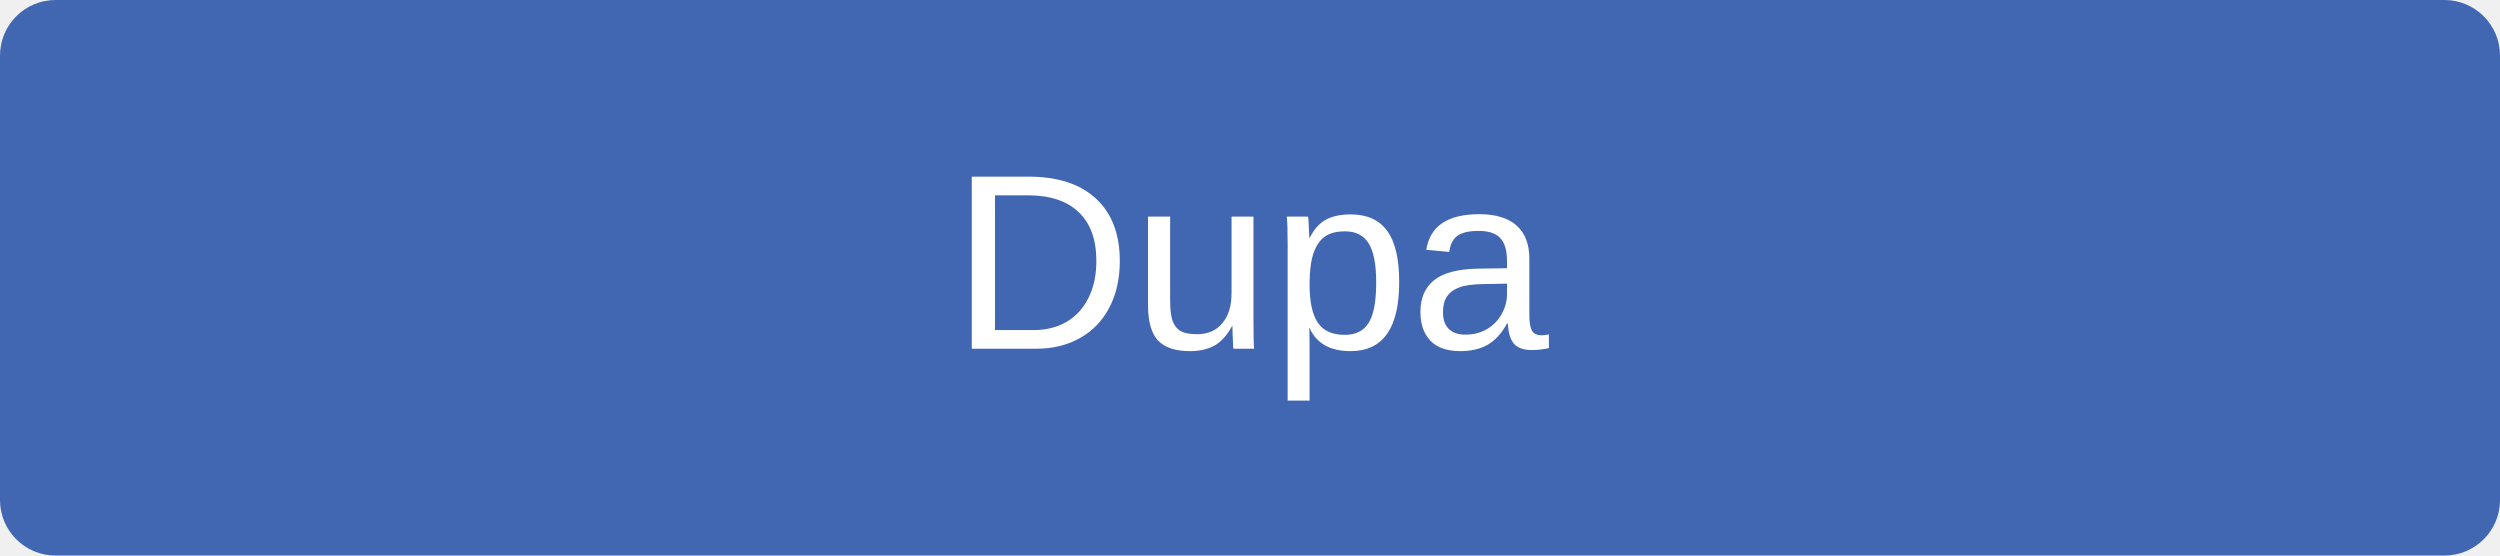
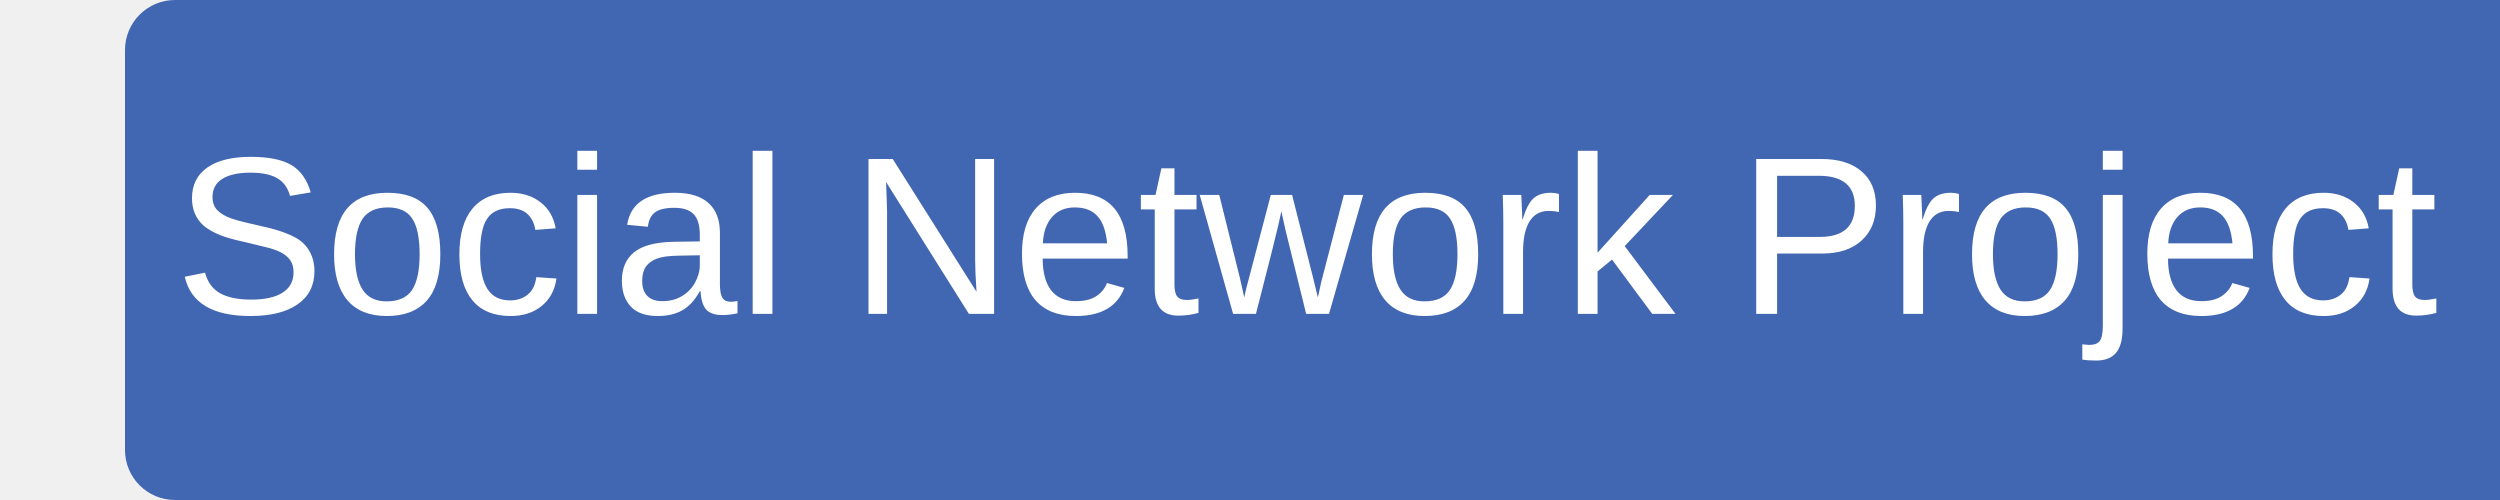
- <svg xmlns="http://www.w3.org/2000/svg" width="180" height="40" viewBox="0 0 180 40">
-   <rect width="180" height="40" rx="4" fill="#4267B2" />
-   <text x="50%" y="50%" dominant-baseline="middle" text-anchor="middle" font-size="18" font-family="Arial, sans-serif" fill="#ffffff">
-     Dupa
+ <svg xmlns="http://www.w3.org/2000/svg" width="200" height="40" viewBox="0 0 180 40">
+   <rect width="200" height="40" rx="4" fill="#4267B2" />
+   <text x="52.5%" y="50%" dominant-baseline="middle" text-anchor="middle" font-size="18" font-family="Arial, sans-serif" fill="#ffffff">
+     Social Network Project
  </text>
</svg>
